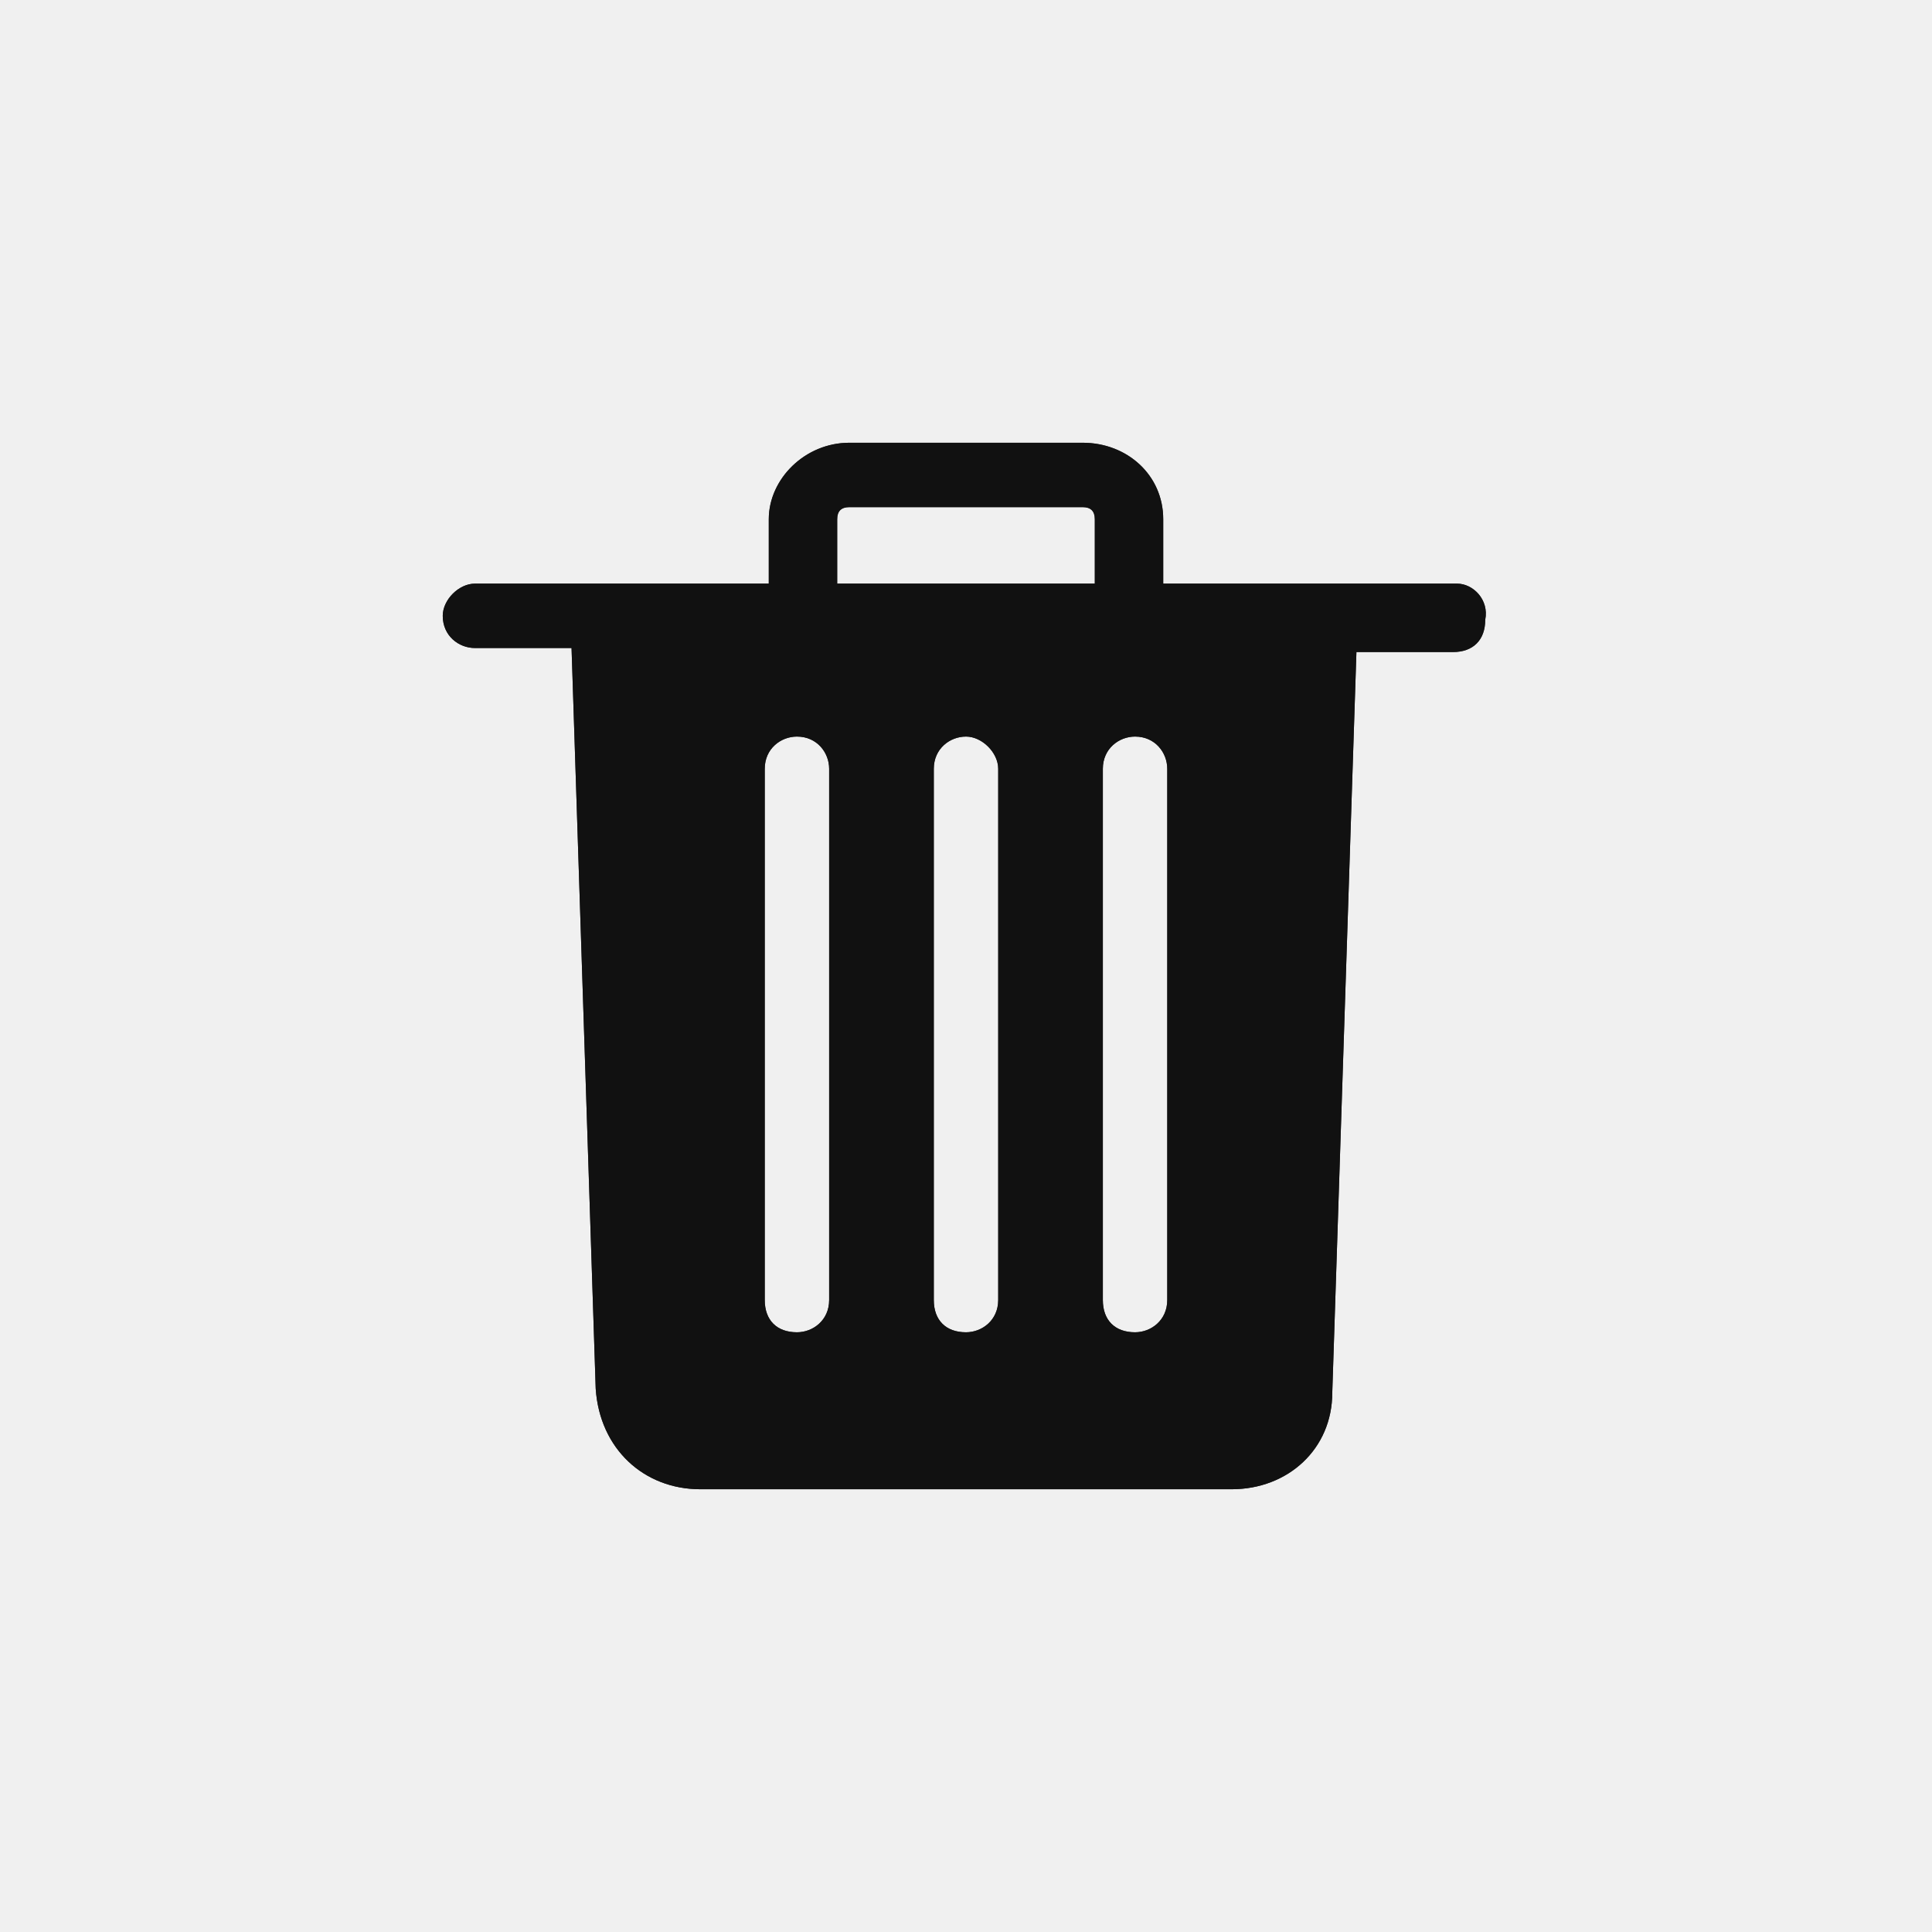
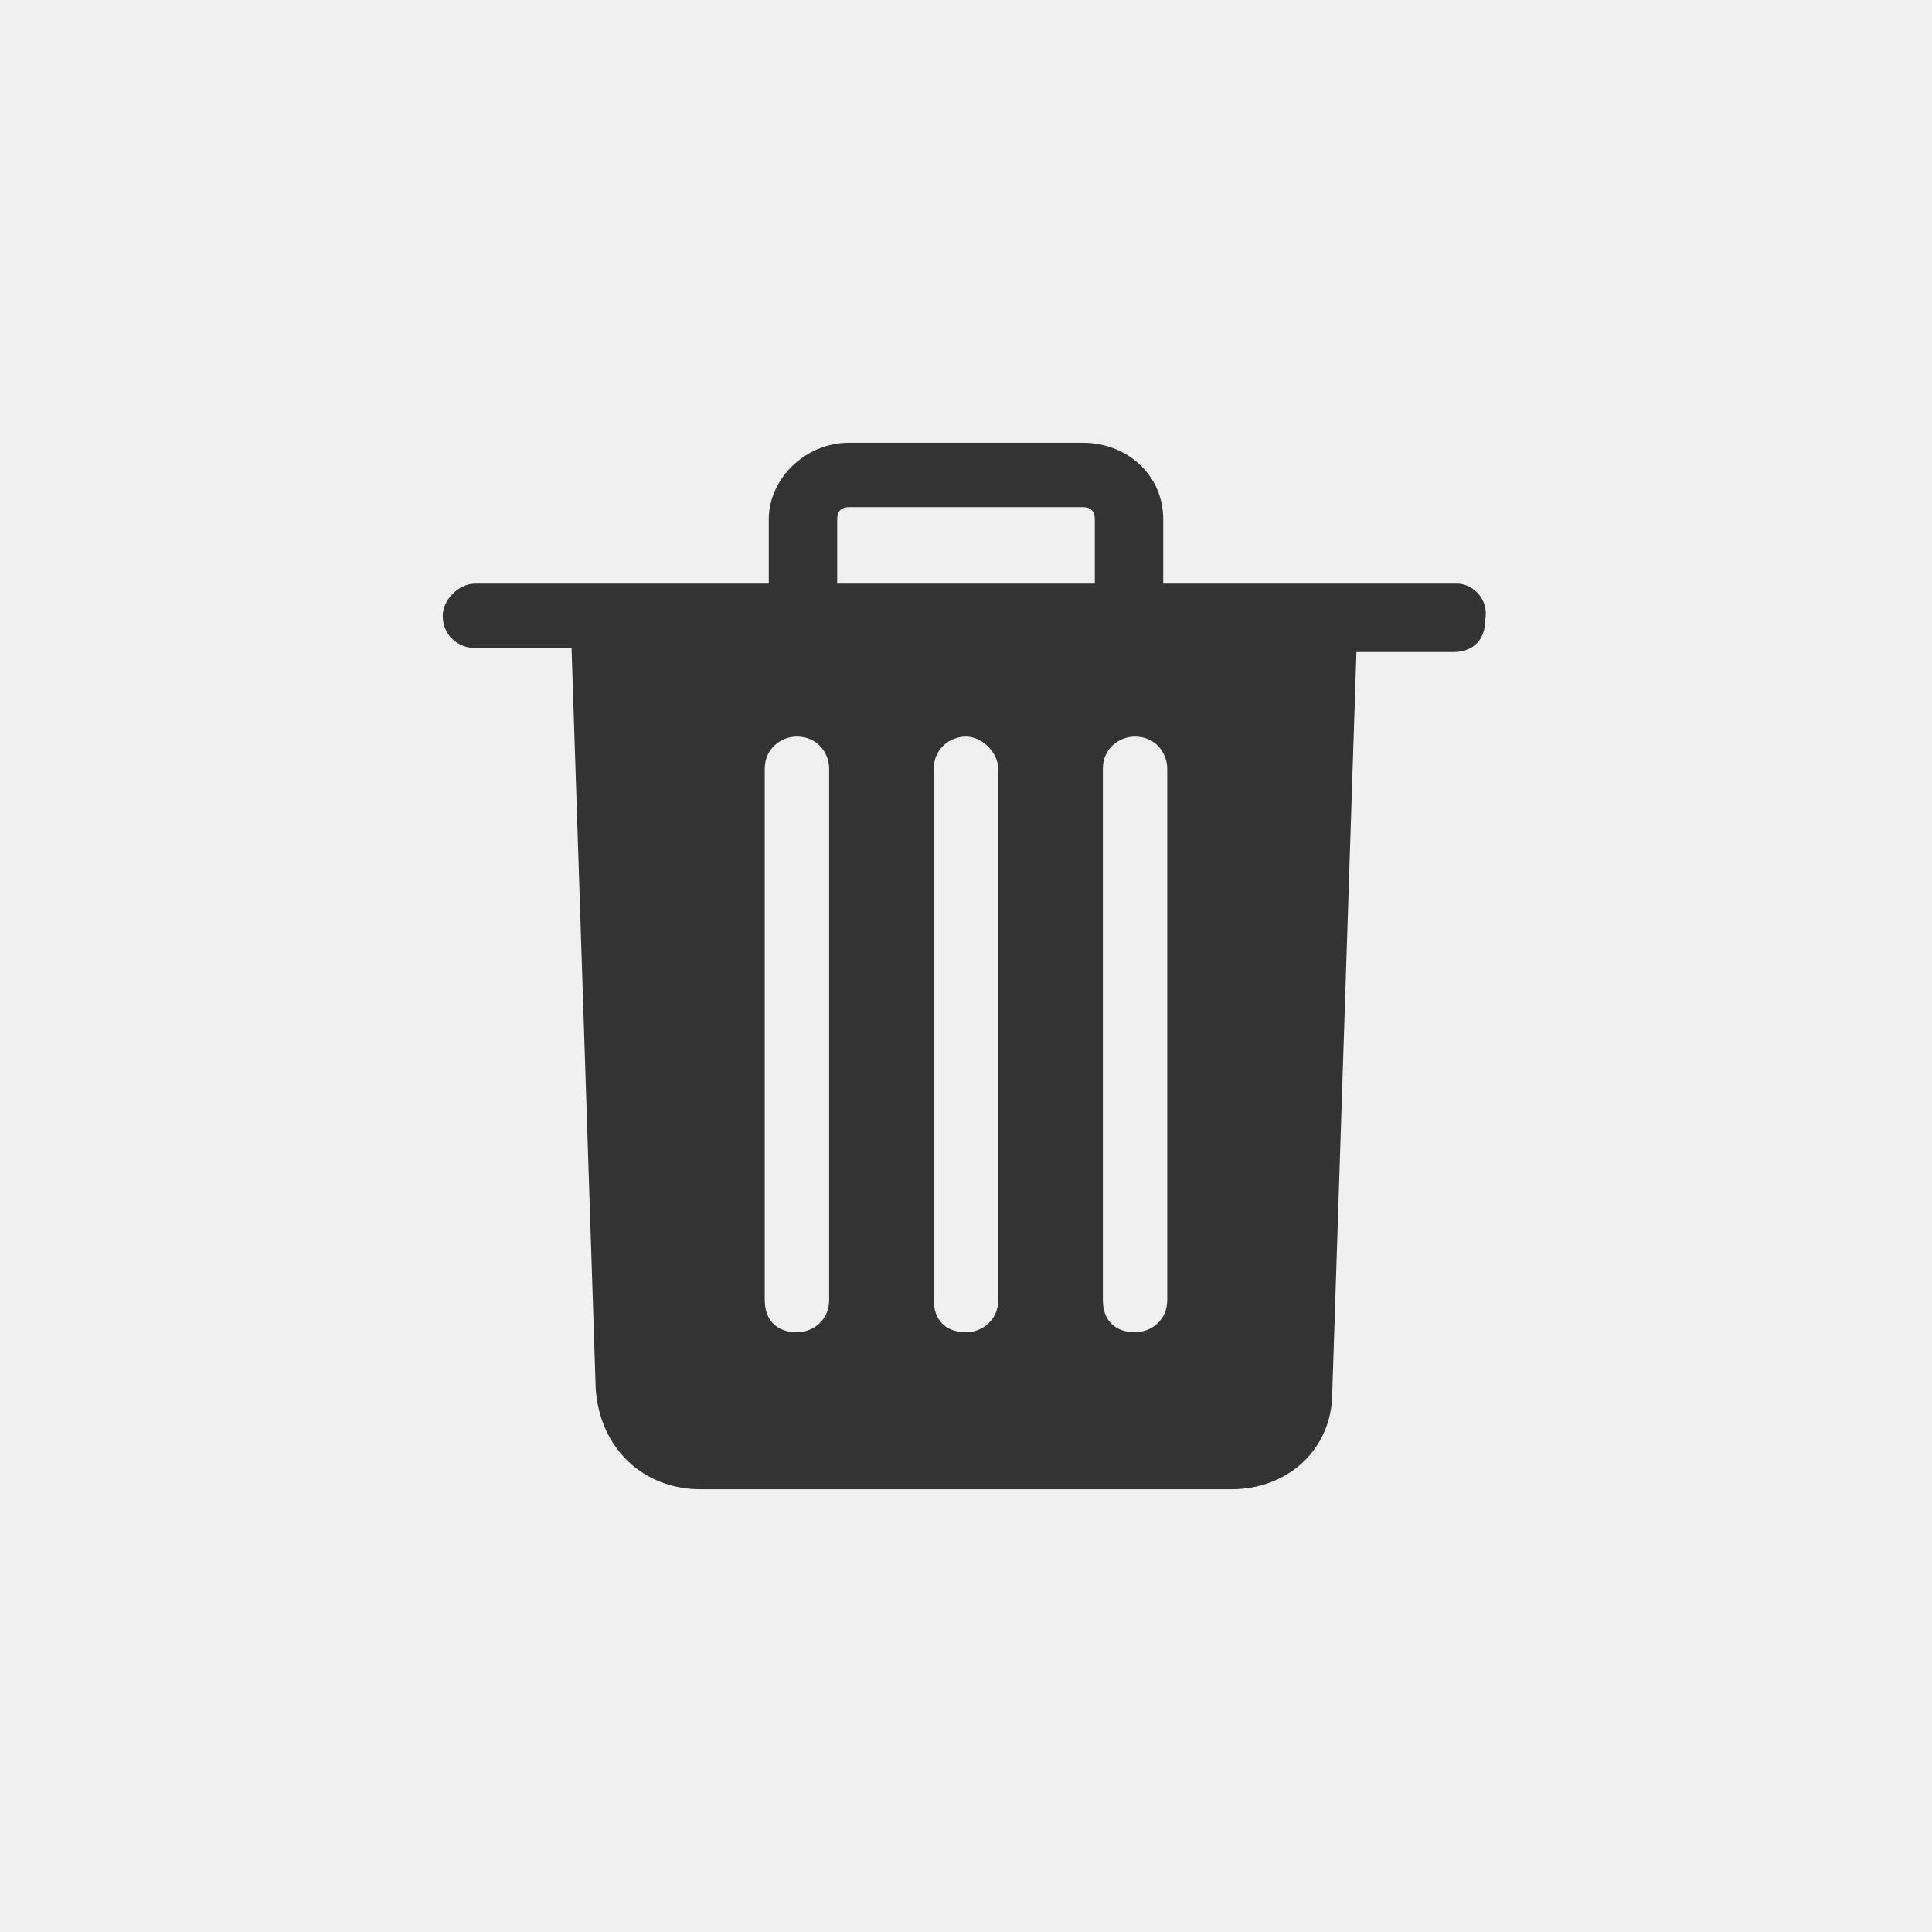
- <svg xmlns="http://www.w3.org/2000/svg" id="action-trash-can-Layer_1" viewBox="0 0 48 48" enable-background="new 0 0 48 48">
-   <g transform="translate(11 11)">
-     <path id="action-trash-can-a_1_" d="M18 21.3c0 .5-.4.8-.8.8-.5 0-.8-.3-.8-.8V8.1c0-.5.4-.8.8-.8.5 0 .8.4.8.8v13.2zM16.2 3.5H9.8V1.9c0-.2.1-.3.3-.3h5.8c.2 0 .3.1.3.3v1.6zm-2.4 17.8c0 .5-.4.8-.8.8-.5 0-.8-.3-.8-.8V8.1c0-.5.4-.8.8-.8s.8.4.8.8v13.2zm-4.2 0c0 .5-.4.8-.8.8-.5 0-.8-.3-.8-.8V8.1c0-.5.4-.8.8-.8.5 0 .8.4.8.8v13.2zM25.2 3.5h-7.3V1.9c0-1.1-.9-1.9-2-1.9h-5.8c-1.1 0-2 .9-2 1.9v1.6H.8c-.4 0-.8.4-.8.8 0 .5.4.8.8.8h2.4l.6 18.4C3.9 25 5 26 6.4 26h13.2c1.4 0 2.5-1 2.5-2.4l.6-18.4h2.4c.5 0 .8-.3.8-.8.1-.5-.3-.9-.7-.9z" fill="#333" />
-     <defs>
-       <filter id="action-trash-can-Adobe_OpacityMaskFilter" filterUnits="userSpaceOnUse" x="-11" y="-11" width="48" height="48">
-         <feColorMatrix values="1 0 0 0 0 0 1 0 0 0 0 0 1 0 0 0 0 0 1 0" />
-       </filter>
-     </defs>
-     <mask maskUnits="userSpaceOnUse" x="-11" y="-11" width="48" height="48" id="action-trash-can-b">
-       <g filter="url(#action-trash-can-Adobe_OpacityMaskFilter)">
-         <path id="action-trash-can-a" d="M18 21.3c0 .5-.4.8-.8.8-.5 0-.8-.3-.8-.8V8.1c0-.5.4-.8.8-.8.5 0 .8.4.8.8v13.2zM16.2 3.5H9.8V1.9c0-.2.1-.3.3-.3h5.8c.2 0 .3.1.3.3v1.6zm-2.4 17.8c0 .5-.4.8-.8.8-.5 0-.8-.3-.8-.8V8.1c0-.5.4-.8.8-.8s.8.4.8.8v13.2zm-4.2 0c0 .5-.4.8-.8.8-.5 0-.8-.3-.8-.8V8.1c0-.5.4-.8.8-.8.5 0 .8.4.8.8v13.2zM25.2 3.5h-7.3V1.9c0-1.1-.9-1.9-2-1.9h-5.8c-1.1 0-2 .9-2 1.9v1.6H.8c-.4 0-.8.4-.8.8 0 .5.4.8.8.8h2.4l.6 18.4C3.9 25 5 26 6.4 26h13.2c1.4 0 2.5-1 2.5-2.4l.6-18.4h2.4c.5 0 .8-.3.8-.8.1-.5-.3-.9-.7-.9z" fill="#fff" />
-       </g>
-     </mask>
-     <g mask="url(#action-trash-can-b)">
-       <path d="M-11-11h48v48h-48v-48z" fill="#111" />
-     </g>
-   </g>
+ <svg xmlns="http://www.w3.org/2000/svg" version="1.1" id="action-trash-can-Layer_1" x="0px" y="0px" viewBox="0 0 48 48" style="enable-background:new 0 0 48 48;" xml:space="preserve">
+   <path id="action-trash-can-a_1_" style="fill:#333333;" d="M29,32.3c0,0.5-0.4,0.8-0.8,0.8c-0.5,0-0.8-0.3-0.8-0.8V19.1  c0-0.5,0.4-0.8,0.8-0.8c0.5,0,0.8,0.4,0.8,0.8V32.3z M27.2,14.5h-6.4v-1.6c0-0.2,0.1-0.3,0.3-0.3h5.8c0.2,0,0.3,0.1,0.3,0.3V14.5z   M24.8,32.3c0,0.5-0.4,0.8-0.8,0.8c-0.5,0-0.8-0.3-0.8-0.8V19.1c0-0.5,0.4-0.8,0.8-0.8c0.4,0,0.8,0.4,0.8,0.8V32.3z M20.6,32.3  c0,0.5-0.4,0.8-0.8,0.8c-0.5,0-0.8-0.3-0.8-0.8V19.1c0-0.5,0.4-0.8,0.8-0.8c0.5,0,0.8,0.4,0.8,0.8V32.3z M36.2,14.5h-7.3v-1.6  c0-1.1-0.9-1.9-2-1.9h-5.8c-1.1,0-2,0.9-2,1.9v1.6h-7.3c-0.4,0-0.8,0.4-0.8,0.8c0,0.5,0.4,0.8,0.8,0.8h2.4l0.6,18.4  C14.9,36,16,37,17.4,37h13.2c1.4,0,2.5-1,2.5-2.4l0.6-18.4h2.4c0.5,0,0.8-0.3,0.8-0.8C37,14.9,36.6,14.5,36.2,14.5z" />
</svg>
